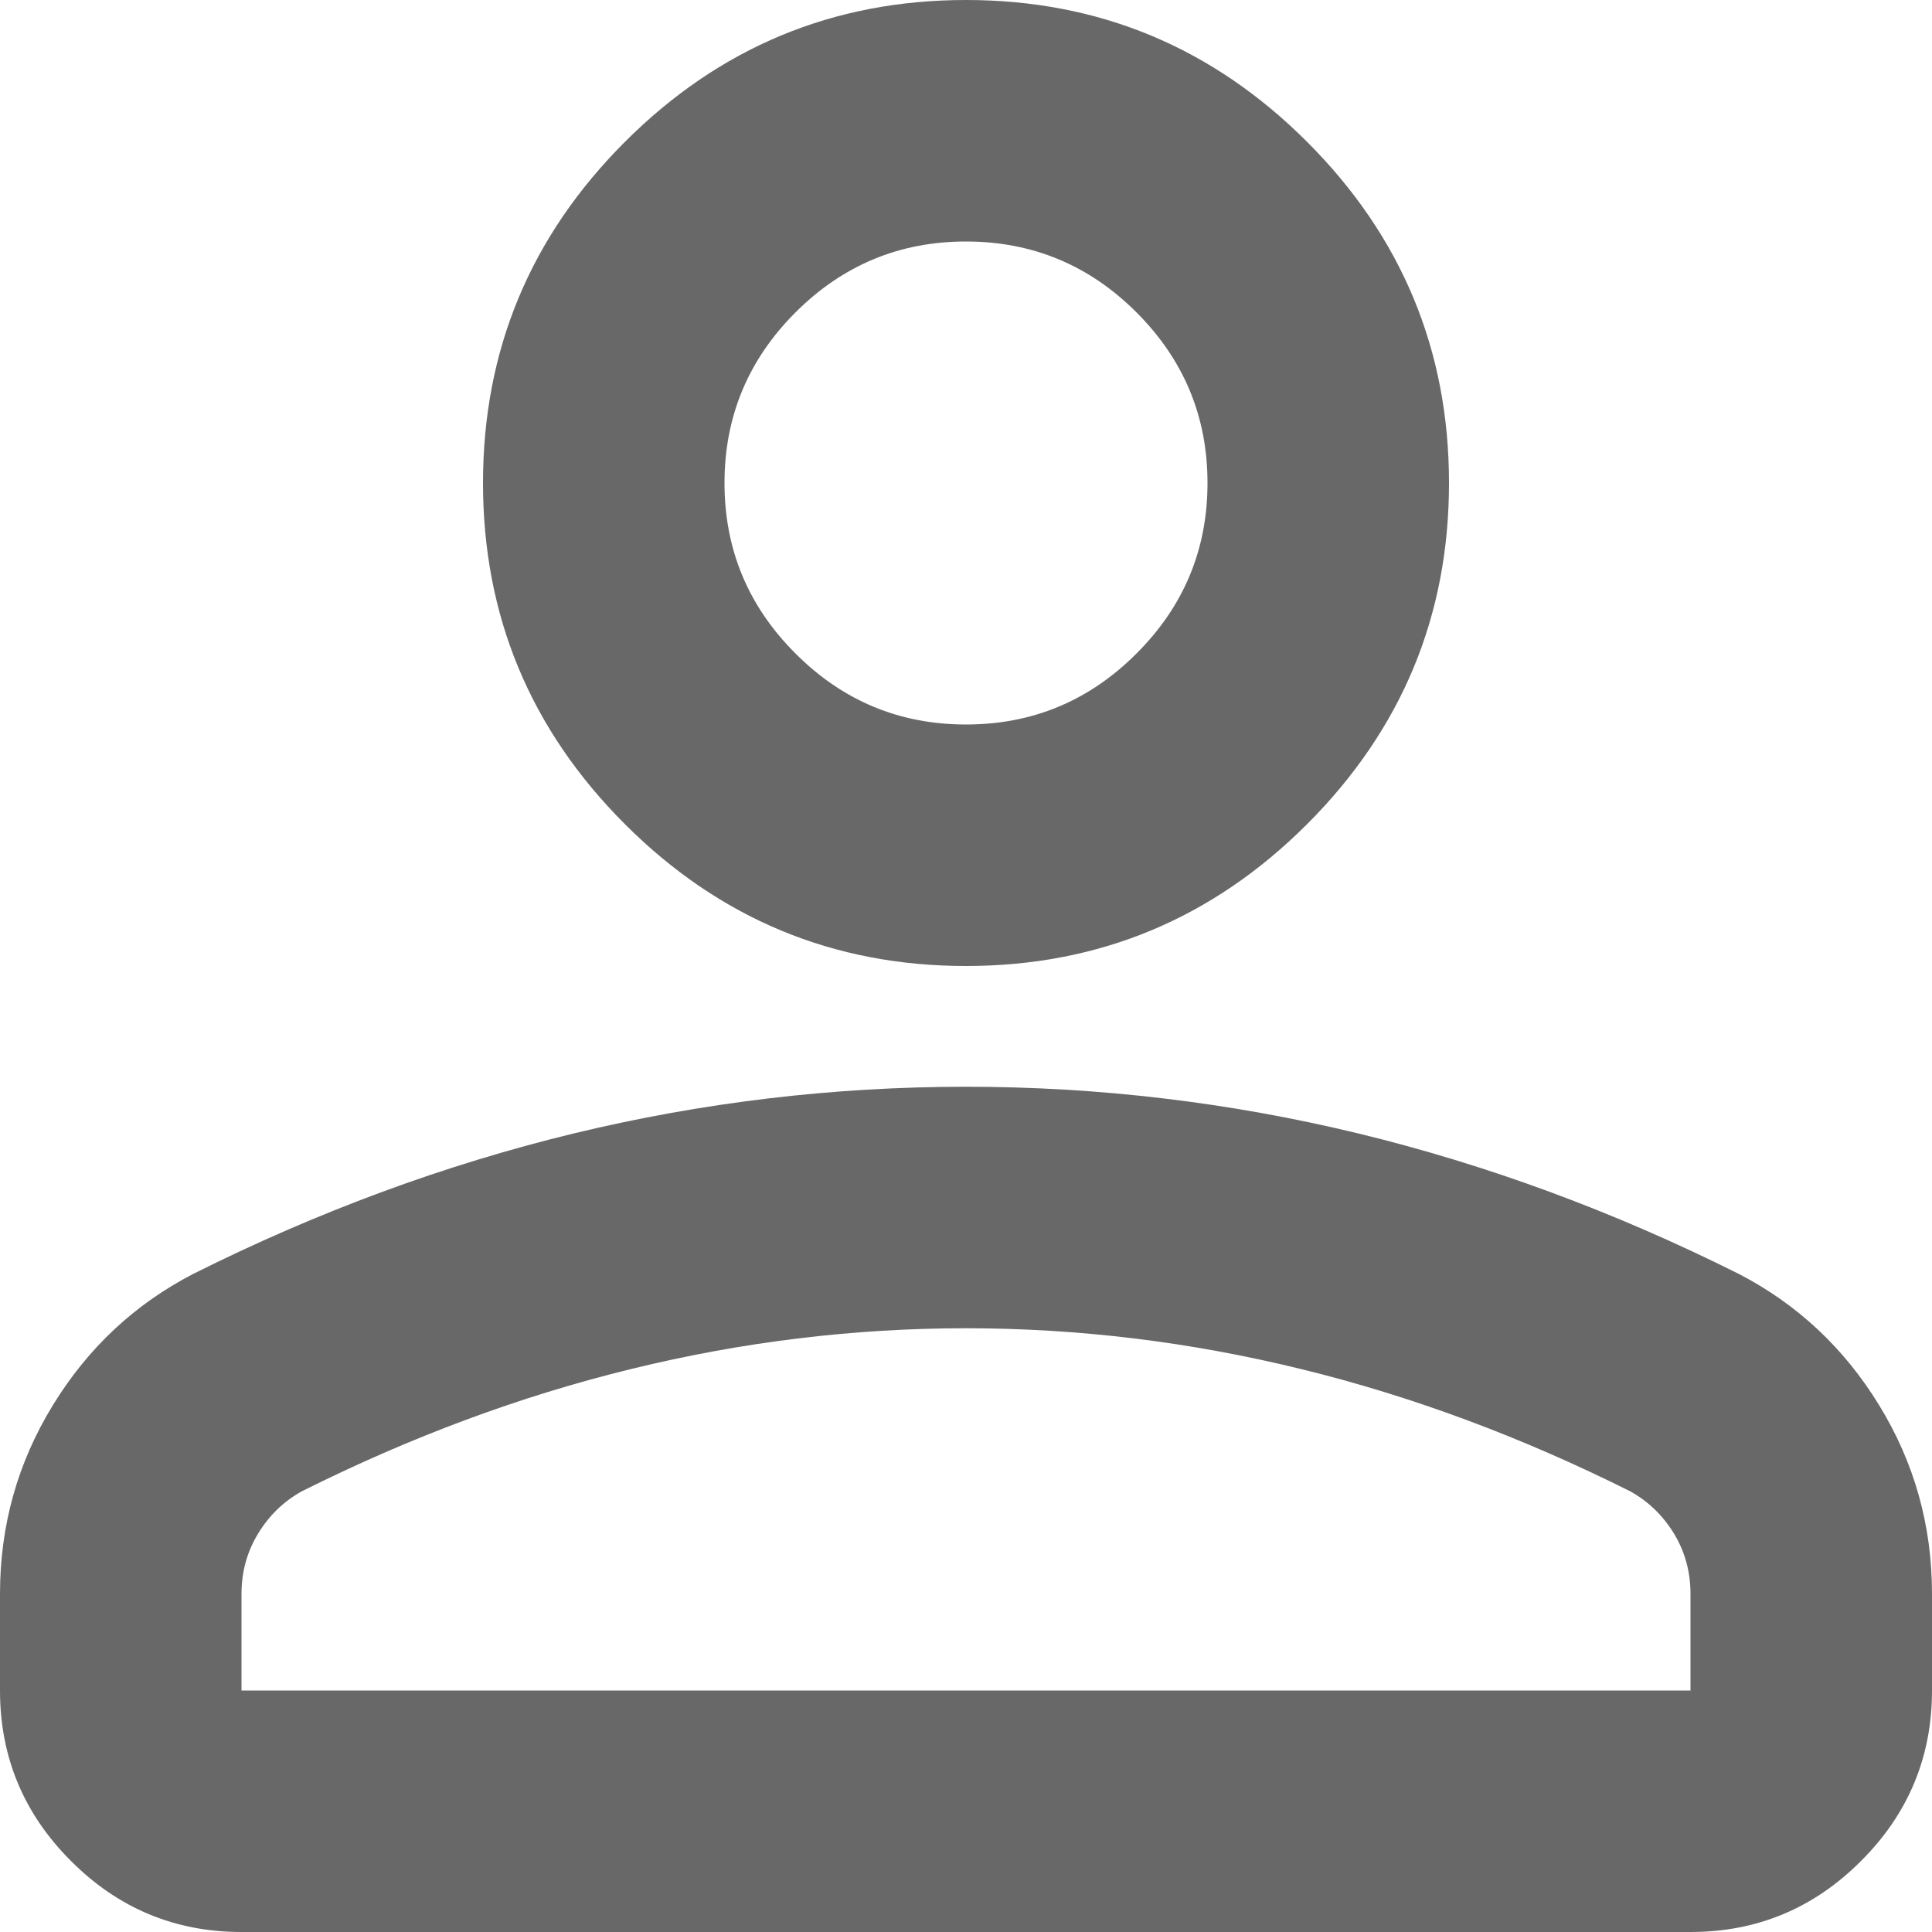
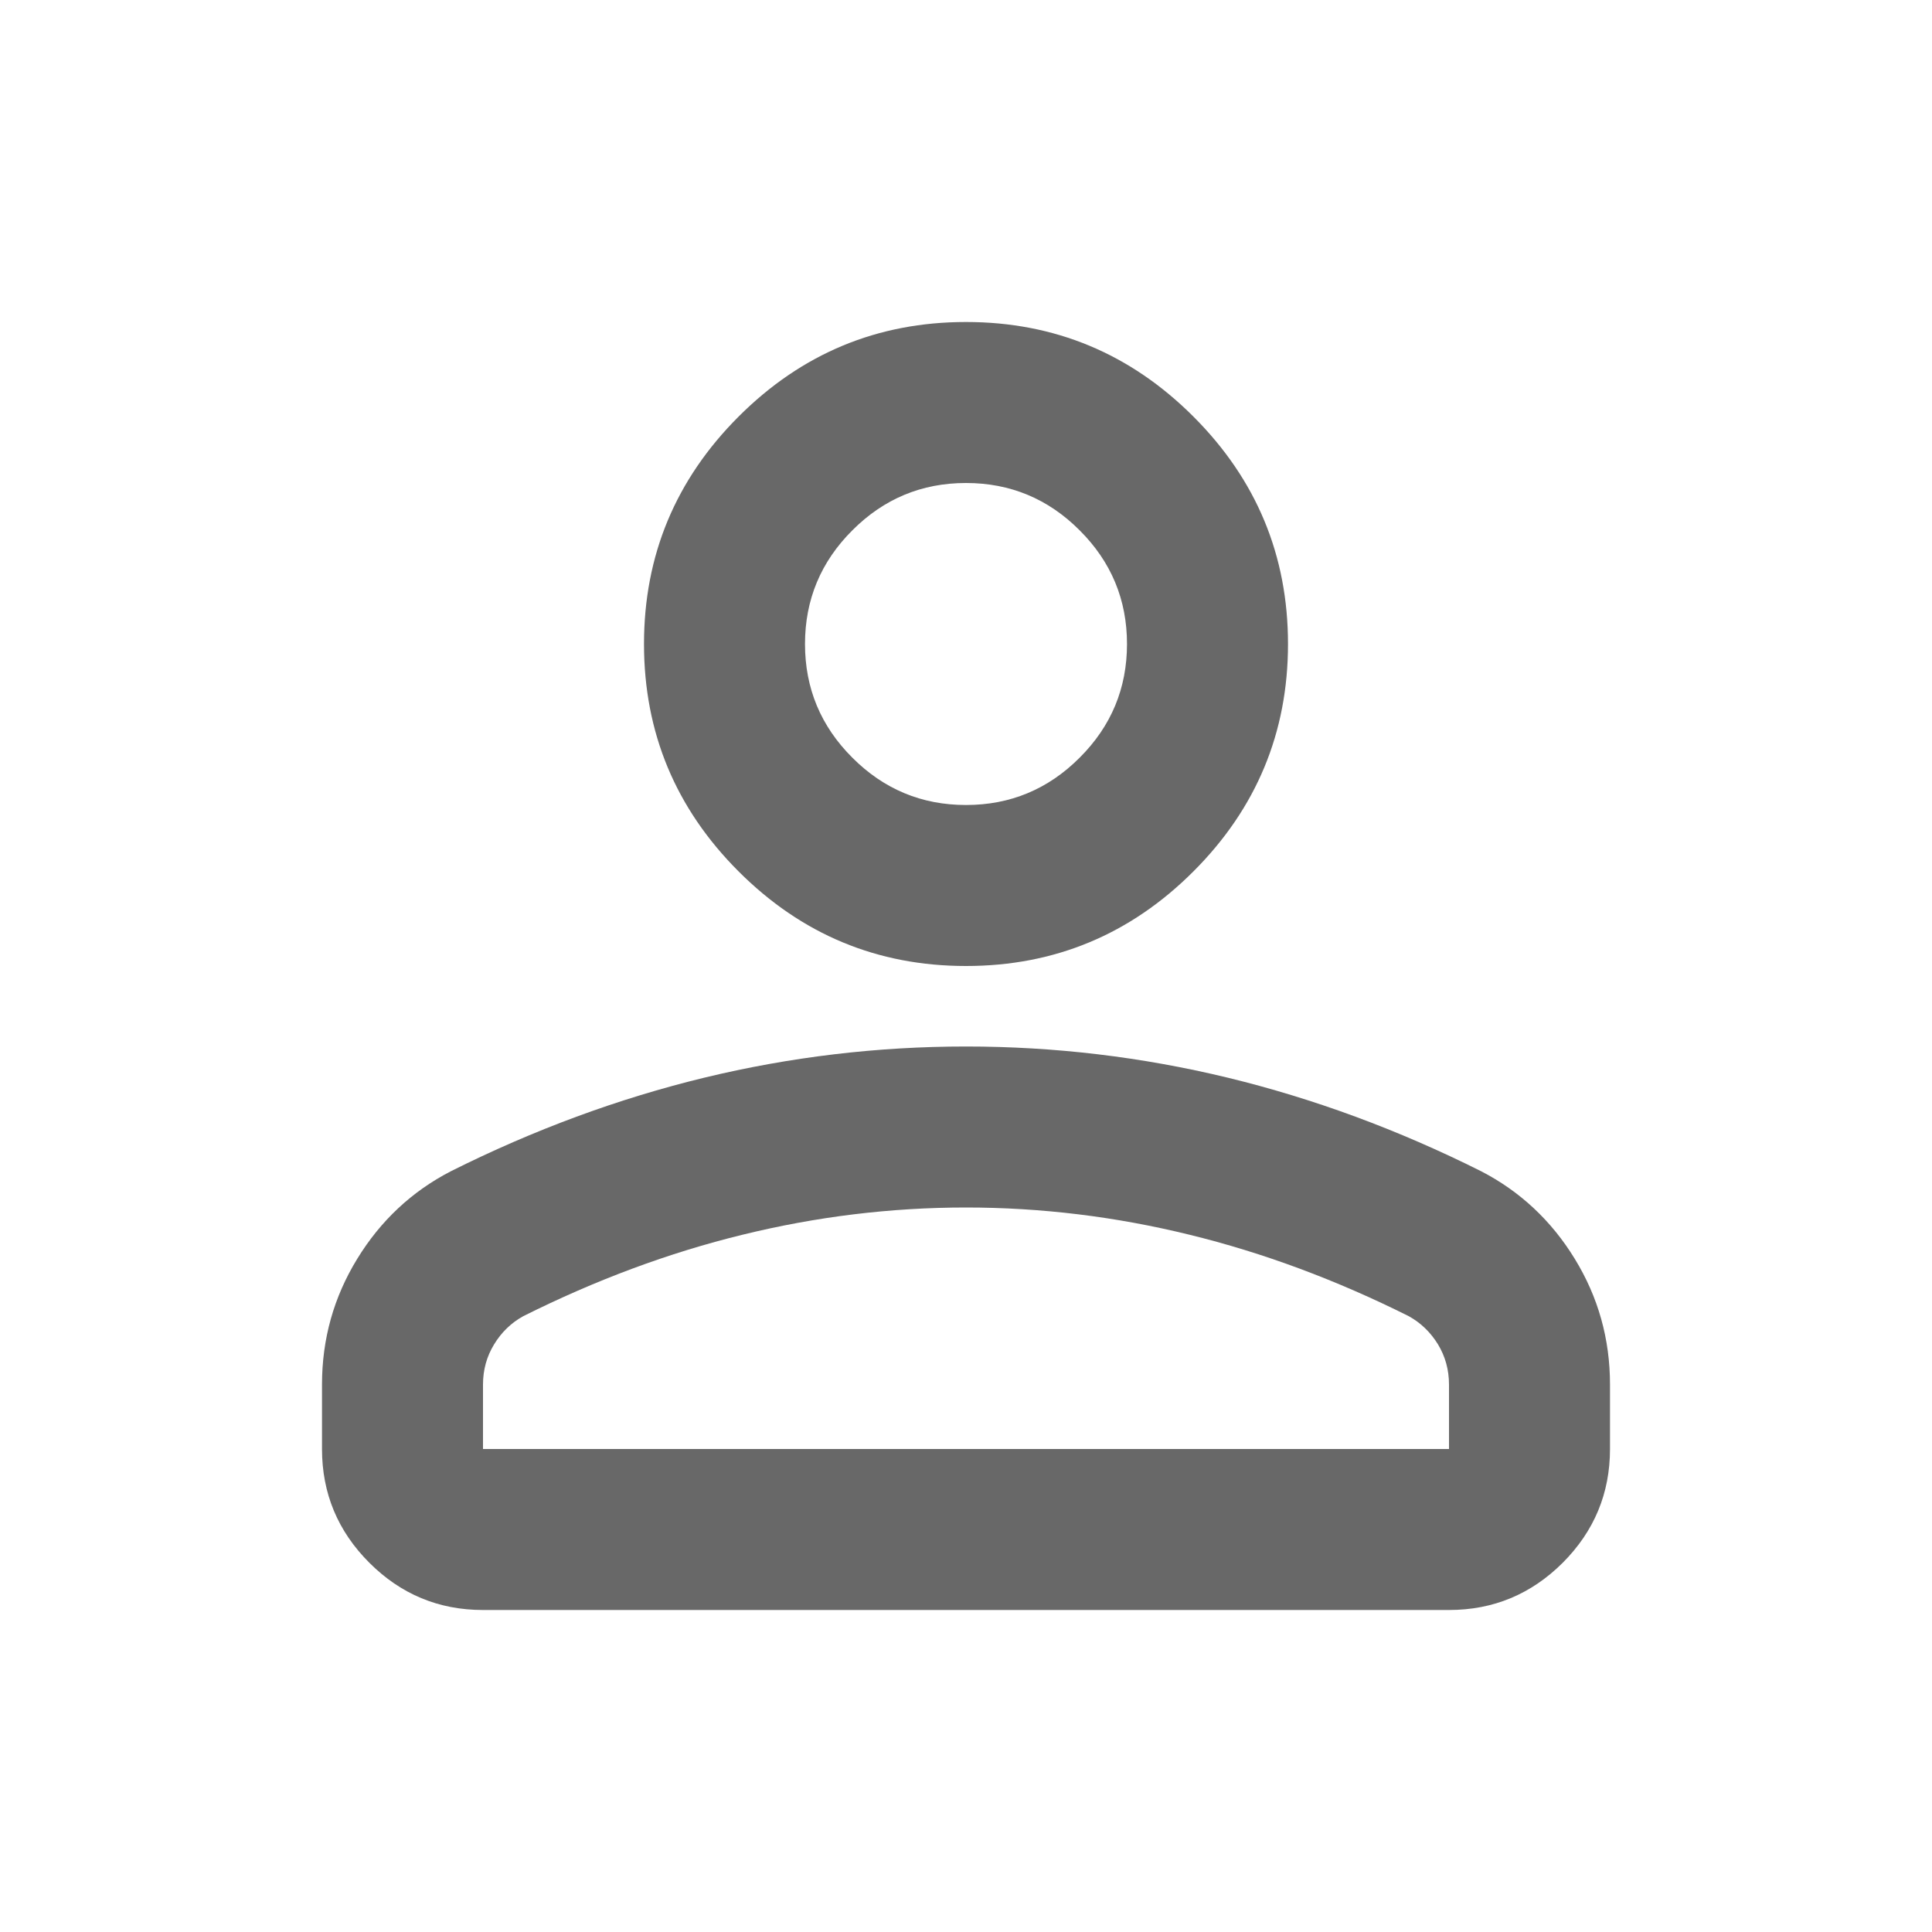
- <svg xmlns="http://www.w3.org/2000/svg" width="16" height="16" viewBox="0 0 16 16" fill="none">
-   <path d="M8 8C6.9 8 5.958 7.608 5.175 6.825C4.392 6.042 4 5.1 4 4C4 2.9 4.392 1.958 5.175 1.175C5.958 0.392 6.9 0 8 0C9.1 0 10.042 0.392 10.825 1.175C11.608 1.958 12 2.9 12 4C12 5.1 11.608 6.042 10.825 6.825C10.042 7.608 9.1 8 8 8ZM14 16H2C1.45 16 0.979 15.804 0.588 15.412C0.196 15.021 0 14.55 0 14V13.2C0 12.633 0.146 12.113 0.438 11.637C0.729 11.162 1.117 10.8 1.6 10.55C2.633 10.033 3.683 9.646 4.75 9.387C5.817 9.129 6.9 9 8 9C9.1 9 10.183 9.129 11.25 9.387C12.317 9.646 13.367 10.033 14.4 10.55C14.883 10.8 15.271 11.162 15.562 11.637C15.854 12.113 16 12.633 16 13.2V14C16 14.55 15.804 15.021 15.412 15.412C15.021 15.804 14.55 16 14 16ZM2 14H14V13.2C14 13.017 13.954 12.85 13.863 12.7C13.771 12.55 13.65 12.433 13.5 12.35C12.6 11.9 11.692 11.562 10.775 11.338C9.858 11.113 8.933 11 8 11C7.067 11 6.142 11.113 5.225 11.338C4.308 11.562 3.4 11.9 2.5 12.35C2.35 12.433 2.229 12.55 2.138 12.7C2.046 12.85 2 13.017 2 13.2V14ZM8 6C8.55 6 9.021 5.804 9.412 5.412C9.804 5.021 10 4.55 10 4C10 3.45 9.804 2.979 9.412 2.587C9.021 2.196 8.55 2 8 2C7.45 2 6.979 2.196 6.588 2.587C6.196 2.979 6 3.45 6 4C6 4.55 6.196 5.021 6.588 5.412C6.979 5.804 7.45 6 8 6Z" fill="#686868" />
+ <svg xmlns="http://www.w3.org/2000/svg" width="24" height="24" viewBox="0 0 24 24" fill="none">
+   <mask id="mask0_512582_5357" style="mask-type:alpha" maskUnits="userSpaceOnUse" x="0" y="0" width="24" height="24">
+     <rect width="24" height="24" fill="#D9D9D9" />
+   </mask>
+   <g mask="url(#mask0_512582_5357)">
+     <path d="M12 12C10.9 12 9.958 11.608 9.175 10.825C8.392 10.042 8 9.1 8 8C8 6.9 8.392 5.958 9.175 5.175C9.958 4.392 10.9 4 12 4C13.1 4 14.042 4.392 14.825 5.175C15.608 5.958 16 6.9 16 8C16 9.1 15.608 10.042 14.825 10.825C14.042 11.608 13.1 12 12 12ZM18 20H6C5.45 20 4.979 19.804 4.588 19.413C4.196 19.021 4 18.55 4 18V17.2C4 16.633 4.146 16.113 4.438 15.637C4.729 15.162 5.117 14.8 5.6 14.55C6.633 14.033 7.683 13.646 8.75 13.387C9.817 13.129 10.9 13 12 13C13.1 13 14.183 13.129 15.25 13.387C16.317 13.646 17.367 14.033 18.4 14.55C18.883 14.8 19.271 15.162 19.562 15.637C19.854 16.113 20 16.633 20 17.2V18C20 18.55 19.804 19.021 19.413 19.413C19.021 19.804 18.55 20 18 20ZM6 18H18V17.2C18 17.017 17.954 16.85 17.863 16.7C17.771 16.55 17.65 16.433 17.5 16.35C16.6 15.9 15.692 15.562 14.775 15.338C13.858 15.113 12.933 15 12 15C11.067 15 10.142 15.113 9.225 15.338C8.308 15.562 7.4 15.9 6.5 16.35C6.35 16.433 6.229 16.55 6.138 16.7C6.046 16.85 6 17.017 6 17.2V18ZM12 10C12.55 10 13.021 9.804 13.412 9.412C13.804 9.021 14 8.55 14 8C14 7.45 13.804 6.979 13.412 6.588C13.021 6.196 12.55 6 12 6C11.45 6 10.979 6.196 10.588 6.588C10.196 6.979 10 7.45 10 8C10 8.55 10.196 9.021 10.588 9.412C10.979 9.804 11.45 10 12 10Z" fill="#686868" />
+   </g>
</svg>
